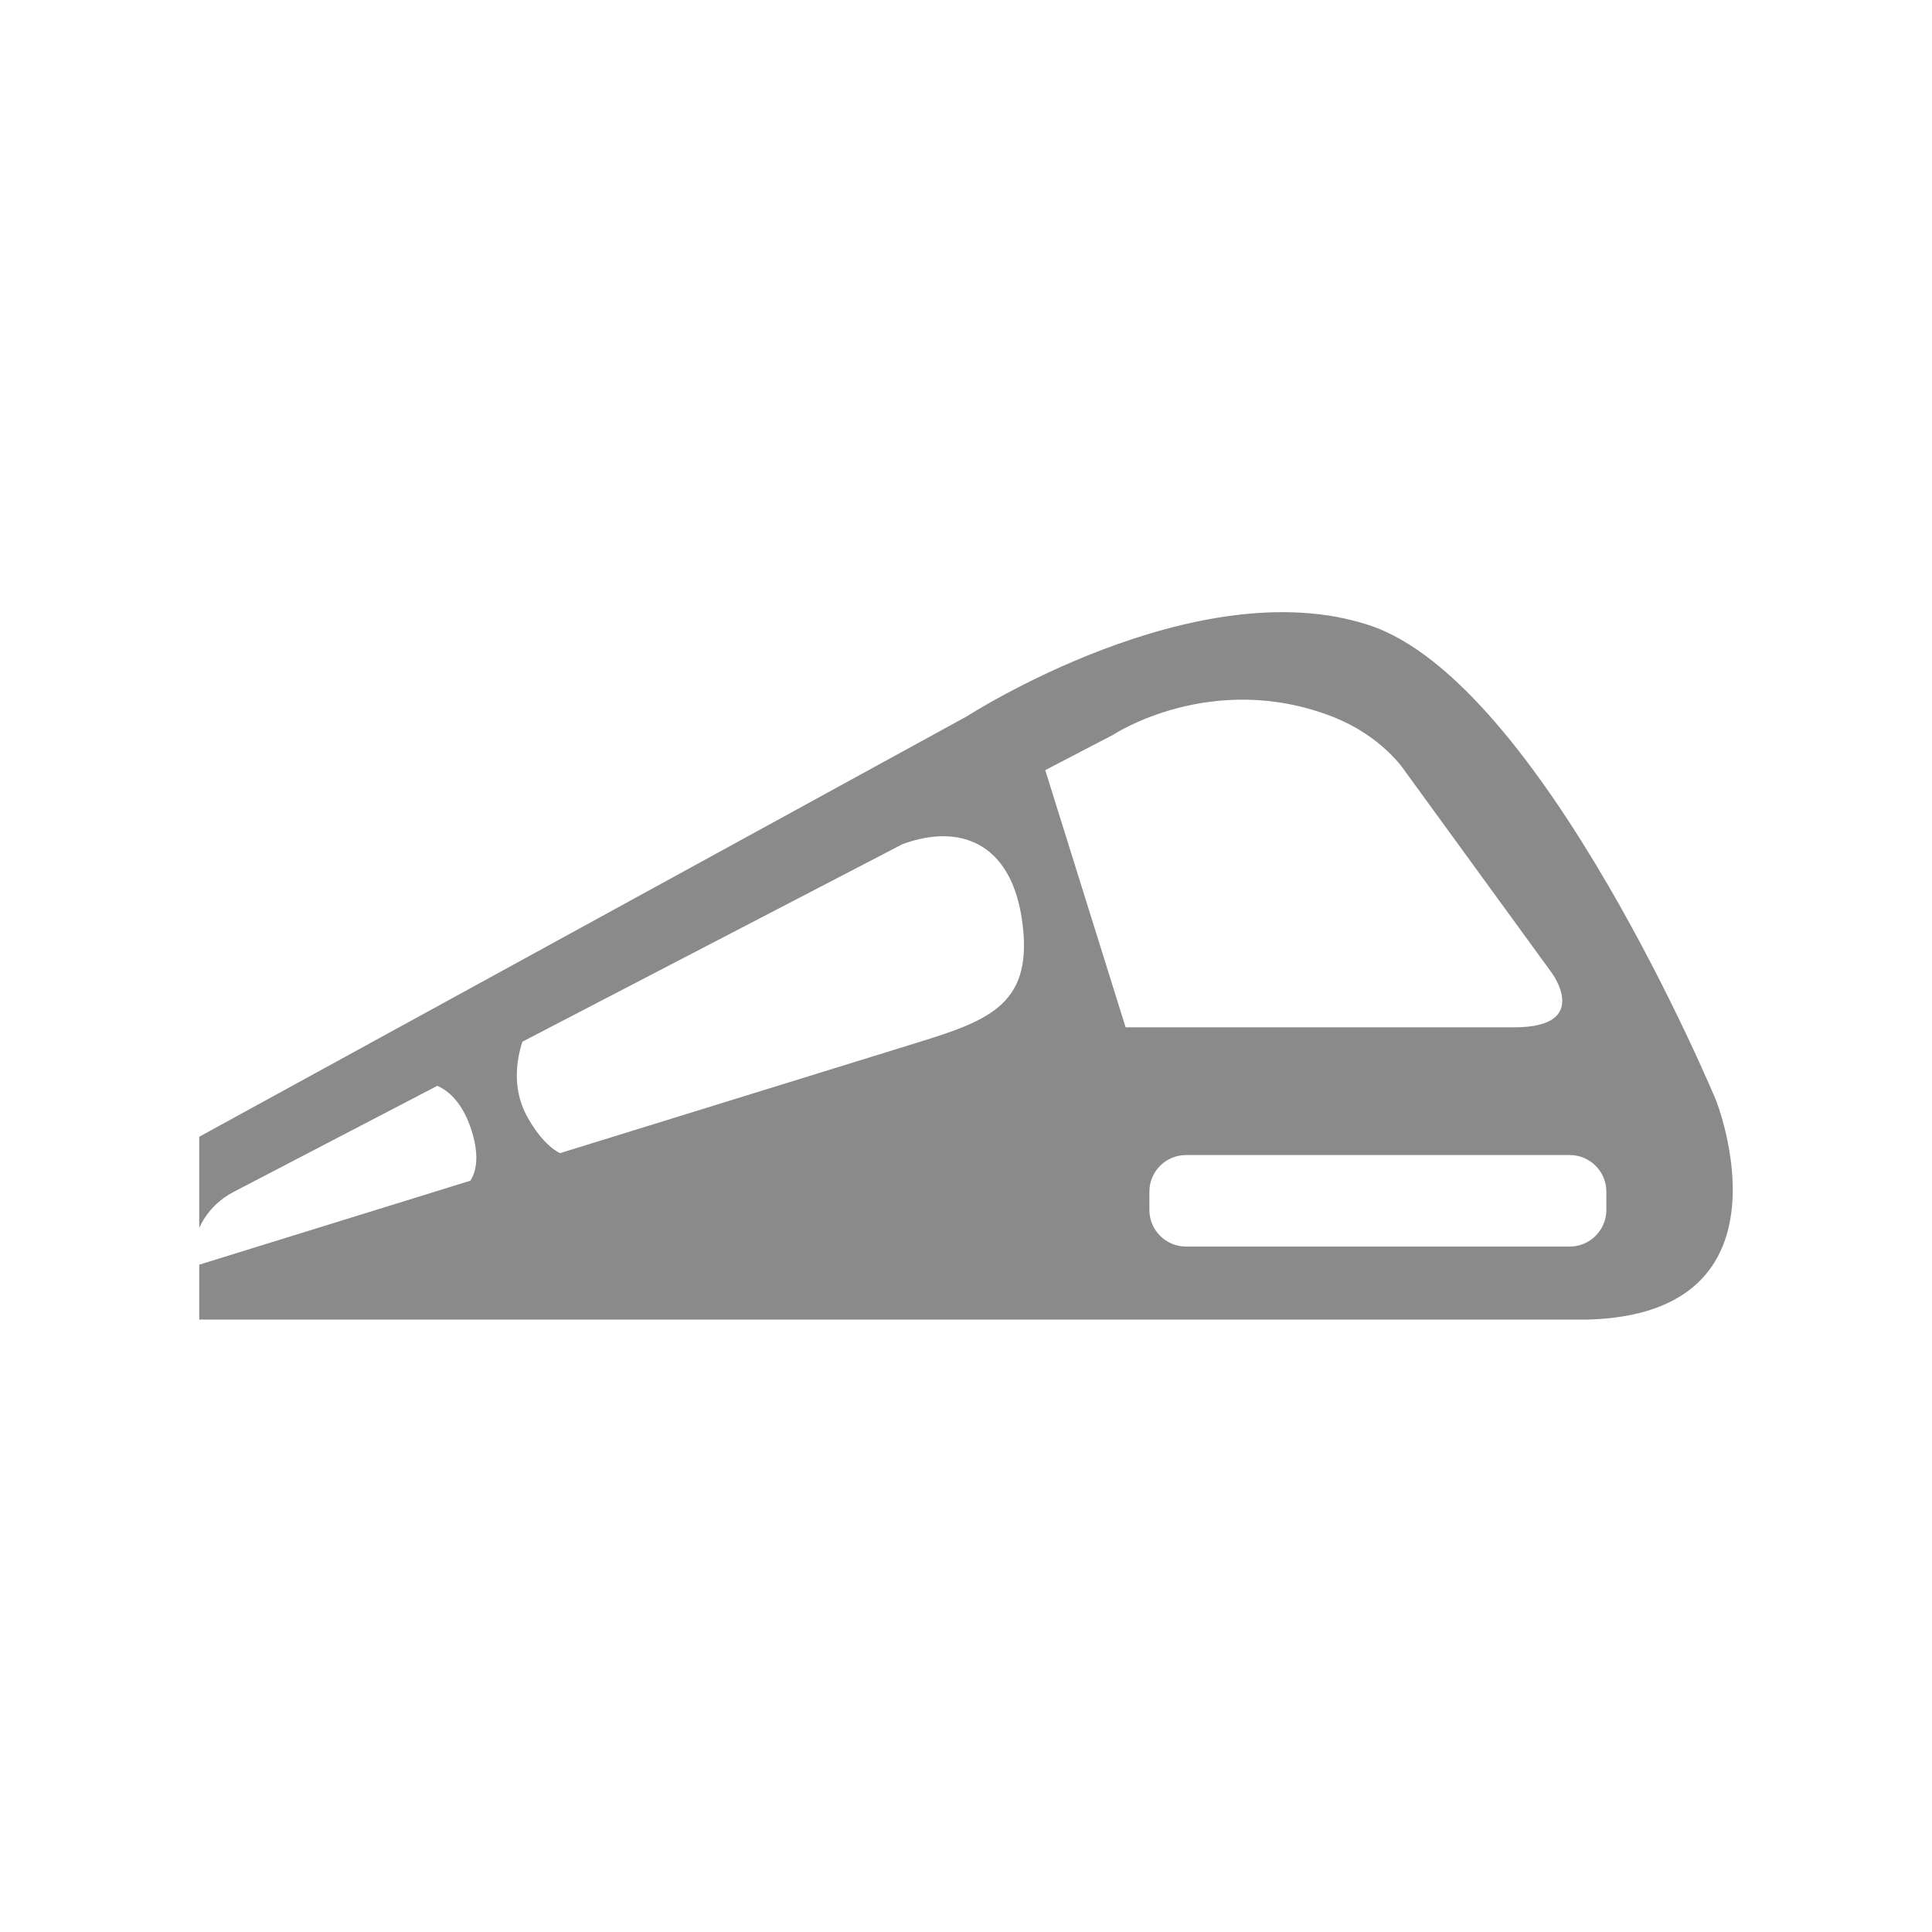
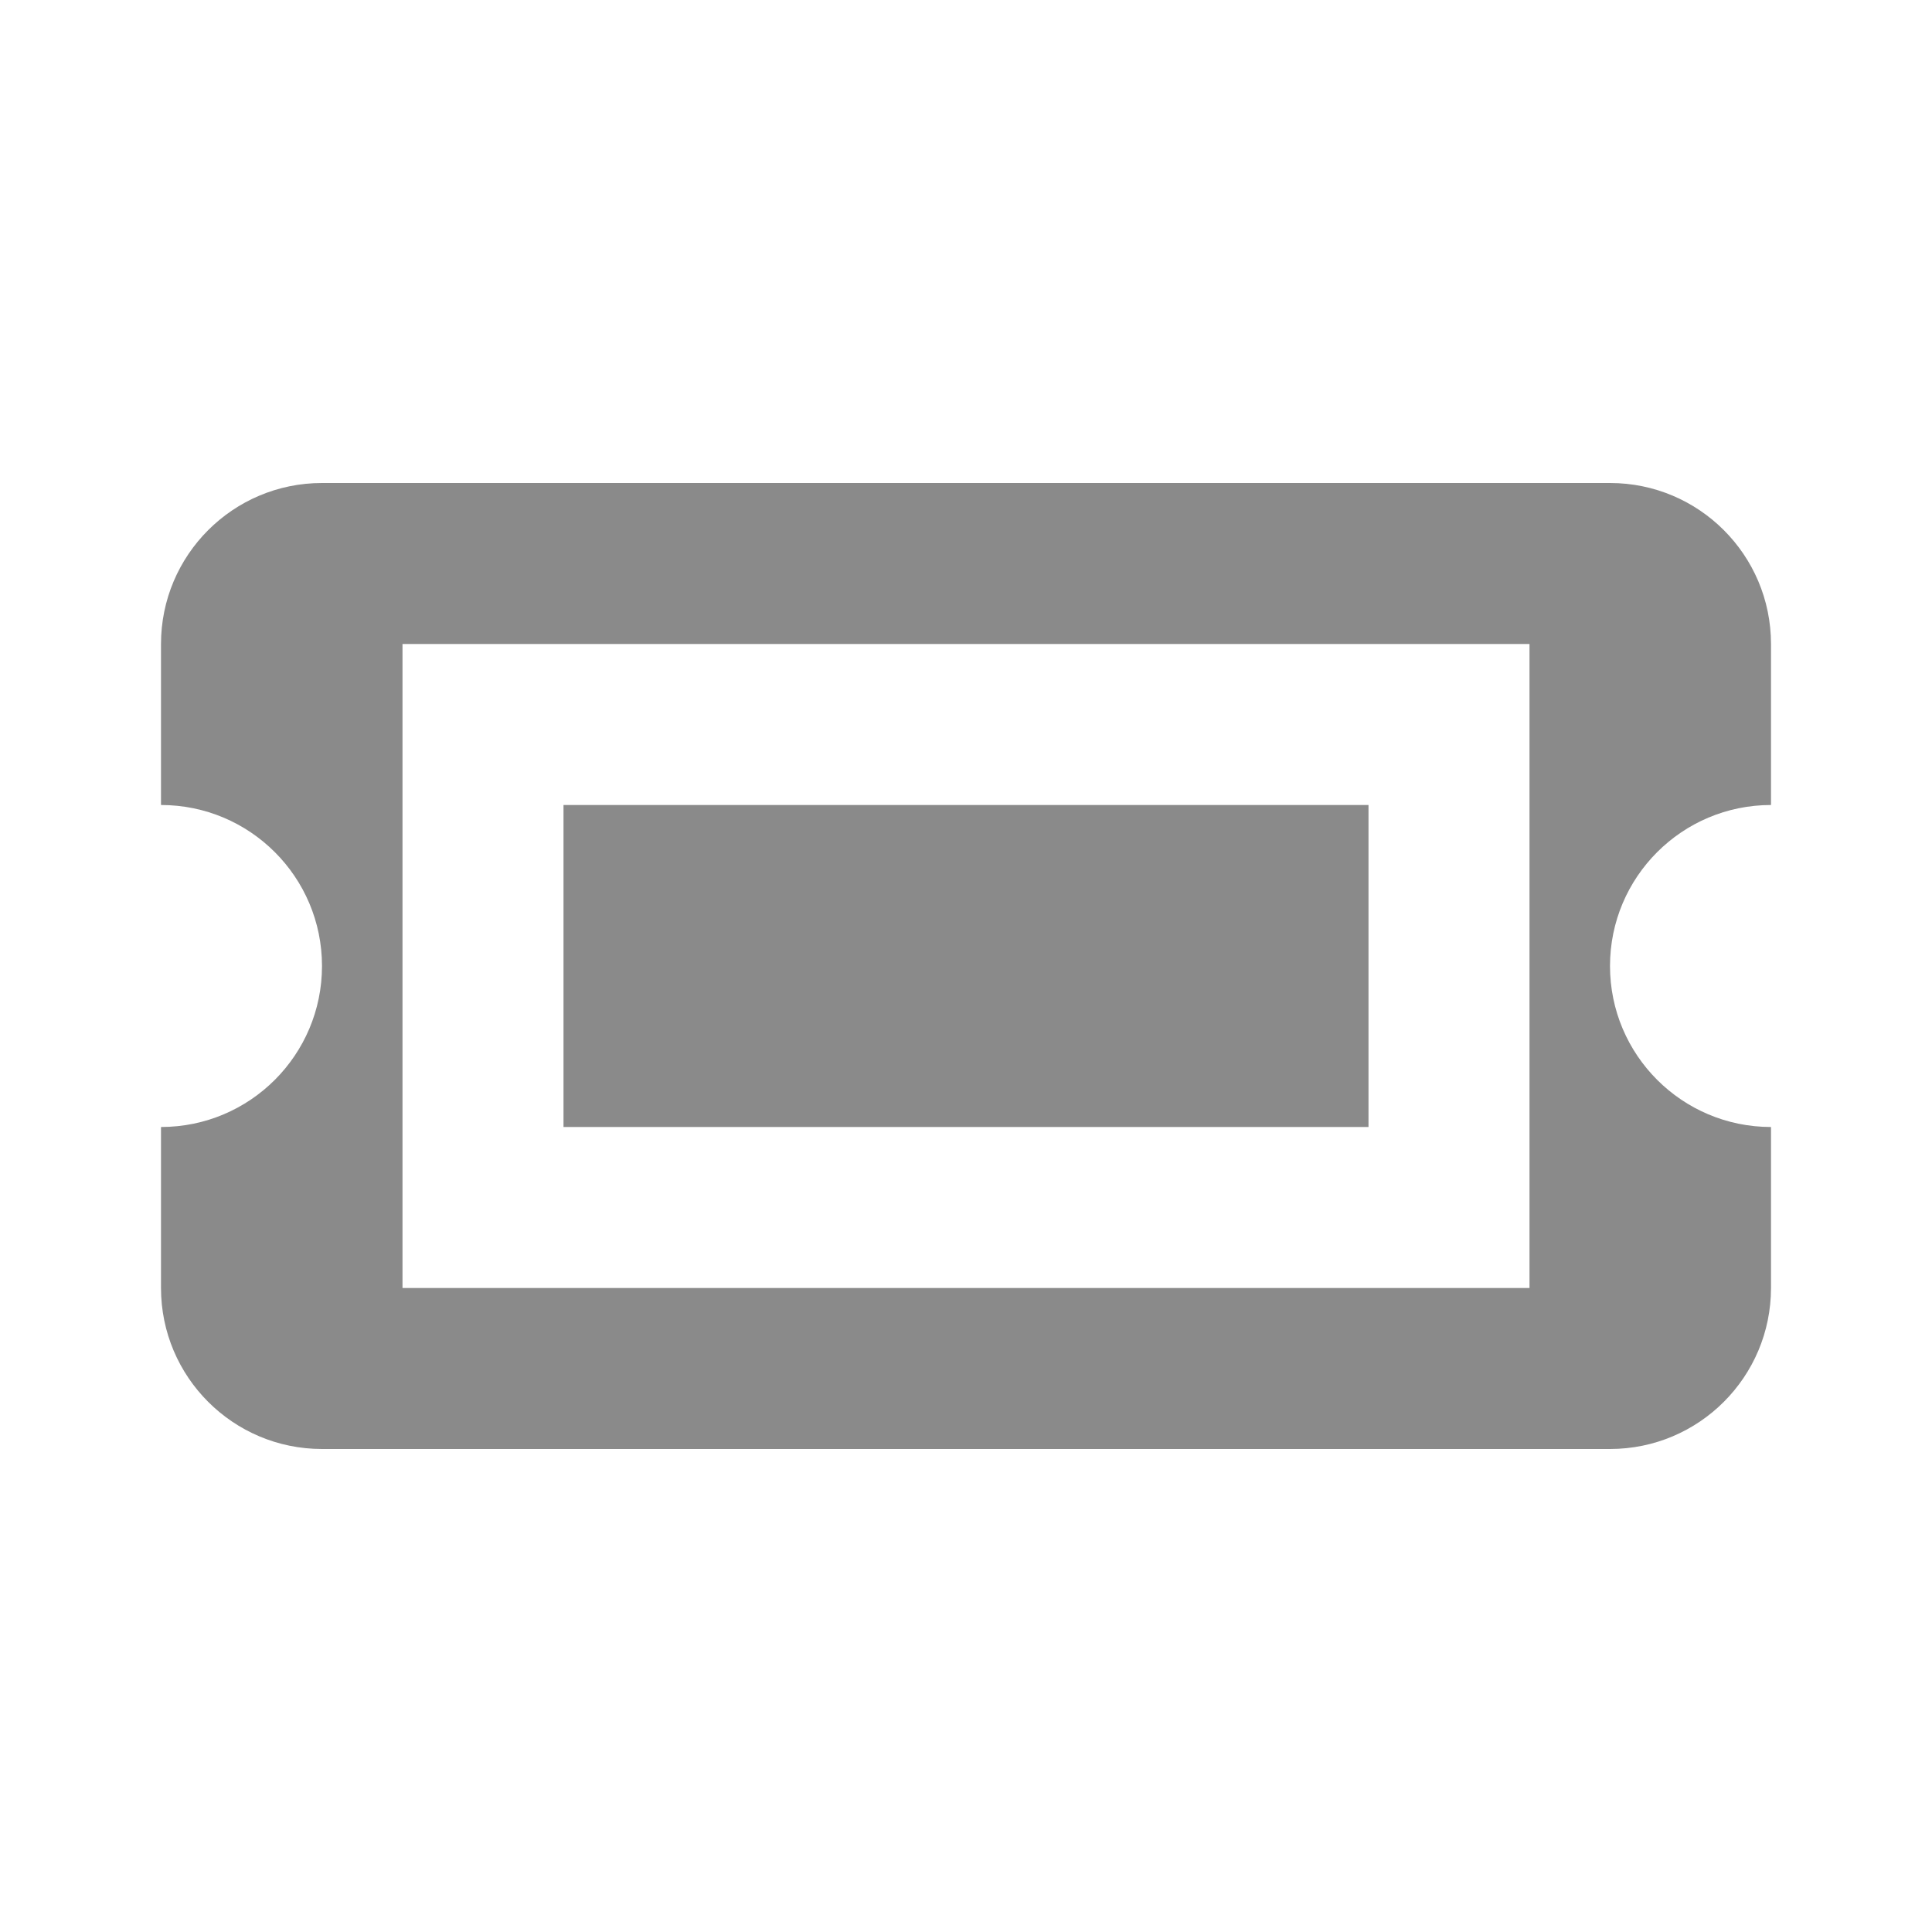
- <svg xmlns="http://www.w3.org/2000/svg" t="1590070063306" class="icon" viewBox="0 0 1024 1024" version="1.1" p-id="548" width="200" height="200">
-   <path d="M851.4 631.6c0-10.7-8.7-19.4-19.4-19.4L628.6 612.2c-10.7 0-19.4 8.7-19.4 19.4l0 9.7c0 10.7 8.7 19.4 19.4 19.4L832 660.7c10.7 0 19.4-8.7 19.4-19.4L851.4 631.6zM822.3 515.4l-77.5-106.5c0 0-11.7-18.6-38.7-29.1-64.1-24.8-116.2 9.7-116.2 9.7s-13.5 7-35.9 18.7l42.6 136.3L803 544.5C844 544.3 822.3 515.4 822.3 515.4zM541.5 486.4c-6.2-39.7-32.8-50.1-63.1-39-59.7 31-134.5 69.9-201.5 104.7-3.7 11.3-5.2 26.6 3.1 40.8 7 12.1 13.4 16.6 16.8 18.3l189.1-58.5C525.2 540.6 548.5 531.9 541.5 486.4zM841.7 699.4 105.6 699.4l0-29.1 143.7-44.5c3-4.6 4.5-12.1 1.6-23.3-4.5-17-12.6-24.1-19.1-27-47 24.5-86.4 45-108.1 56.3-13.6 7.1-18.1 19.1-18.1 19.1l0-48.4 406.8-222.8c0 0 121.4-78.4 213.1-48.4 91.7 30 184 251.8 184 251.8S954.6 696.2 841.7 699.4z" p-id="549" fill="#8a8a8a" />
+ <svg xmlns="http://www.w3.org/2000/svg" t="1590070187113" class="icon" viewBox="0 0 1024 1024" version="1.1" p-id="1524" width="200" height="200">
+   <path d="M85.333 426.667V341.333a85.333 85.333 0 0 1 85.333-85.333h682.667a85.333 85.333 0 0 1 85.333 85.333v85.333a85.333 85.333 0 1 0 0 170.667v85.333a85.333 85.333 0 0 1-85.333 85.333H170.667a85.333 85.333 0 0 1-85.333-85.333v-85.333a85.333 85.333 0 1 0 0-170.667z m128-85.333v341.333h597.333V341.333H213.333z m85.333 85.333h426.667v170.667H298.667v-170.667z" fill="#8a8a8a" p-id="1525" />
</svg>
